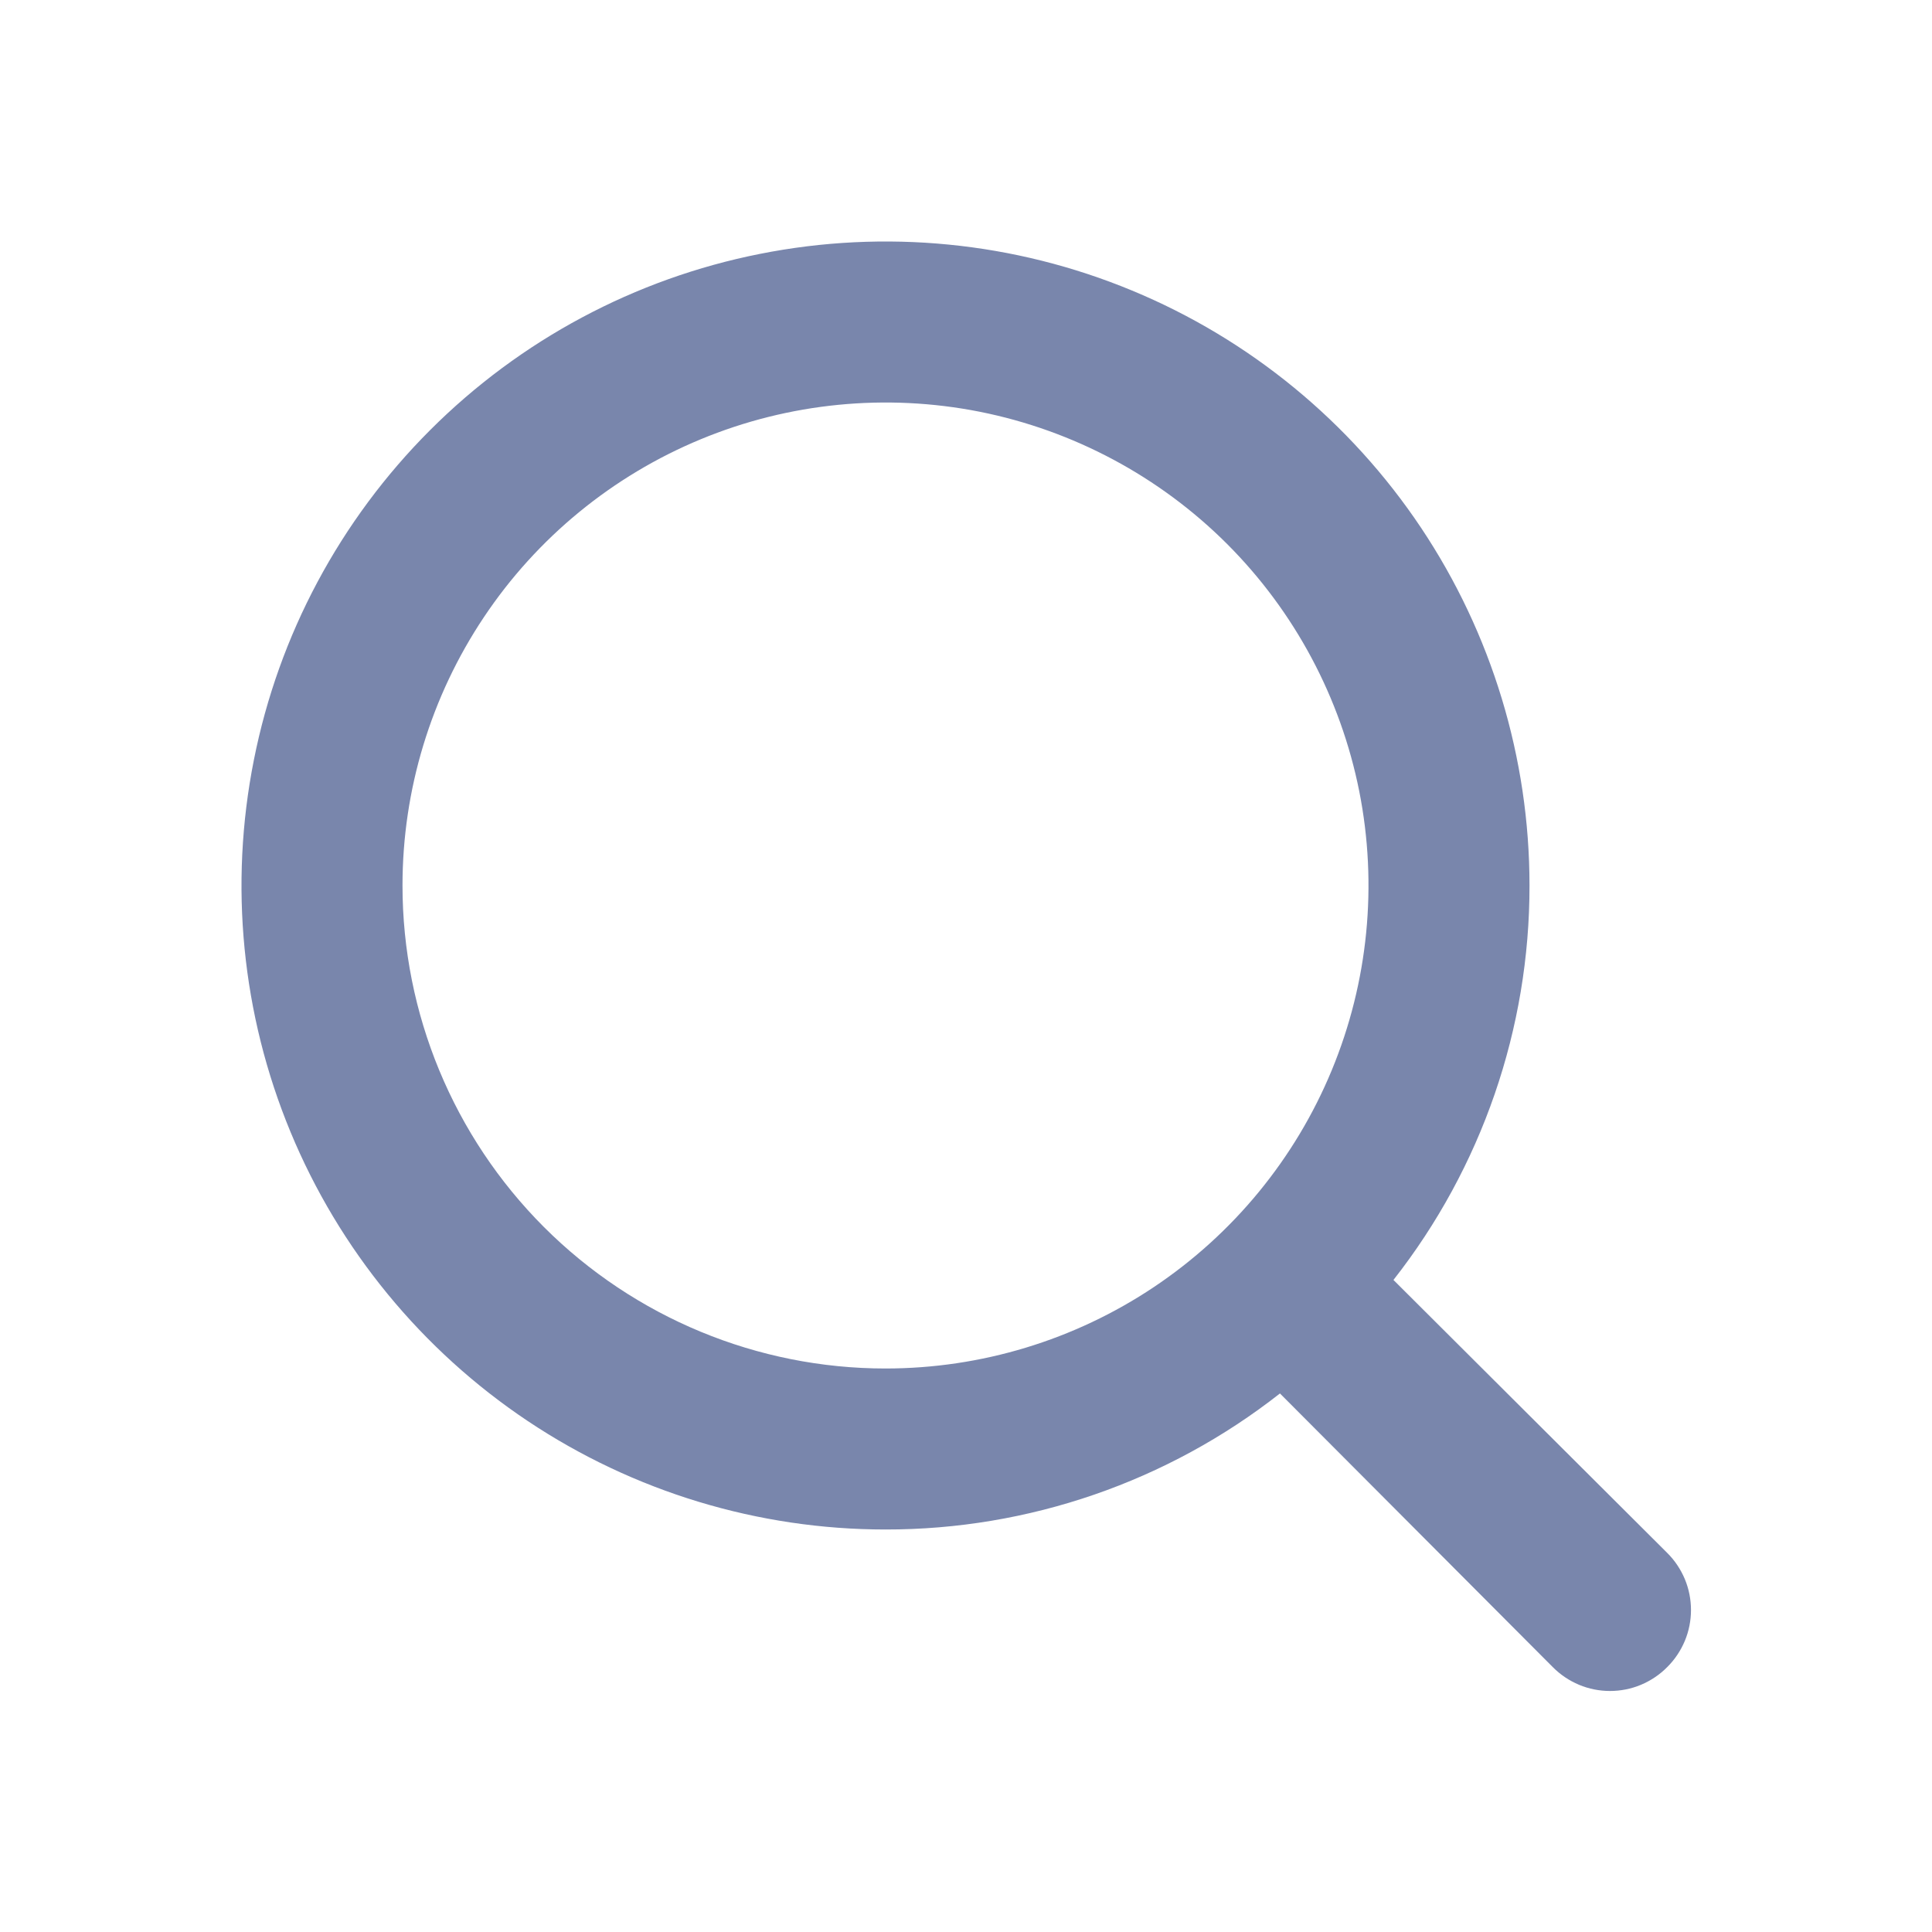
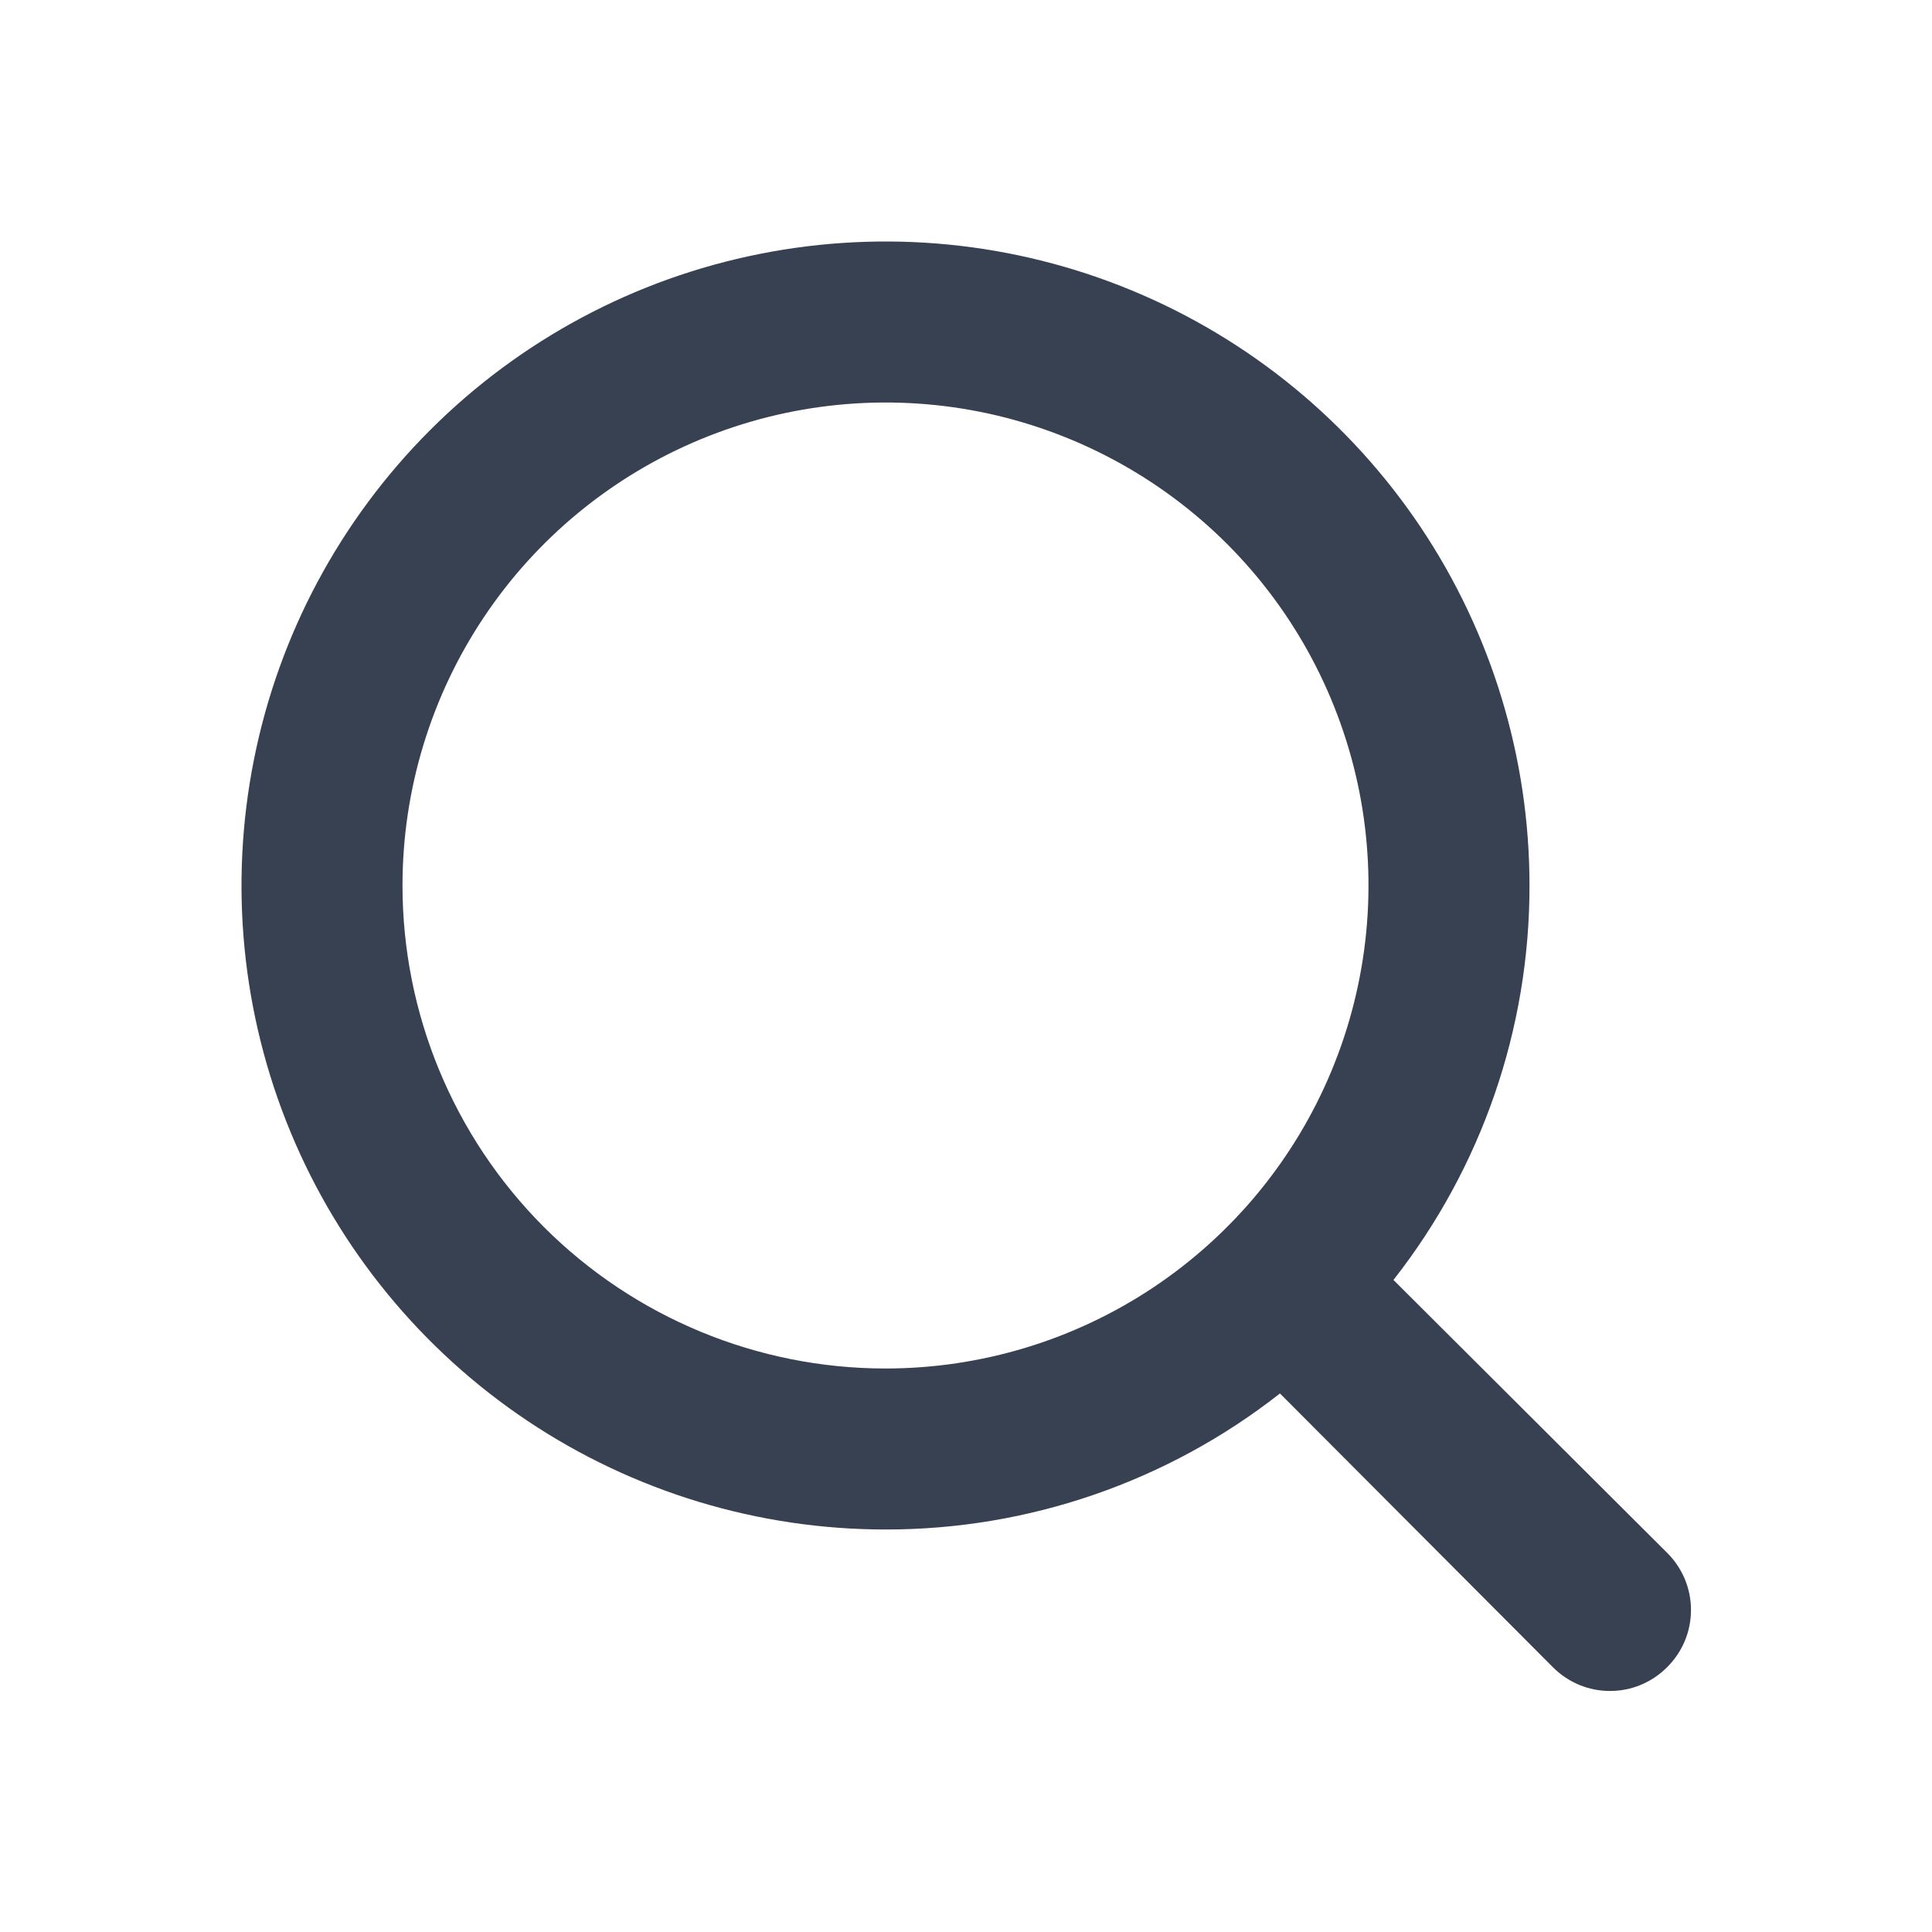
<svg xmlns="http://www.w3.org/2000/svg" width="24" height="24" viewBox="0 0 24 24" fill="none">
-   <path d="M20.71 19.29L17.31 15.9C18.407 14.502 19.002 12.777 19 11C19 9.418 18.531 7.871 17.652 6.555C16.773 5.24 15.523 4.214 14.062 3.609C12.6 3.003 10.991 2.845 9.439 3.154C7.887 3.462 6.462 4.224 5.343 5.343C4.224 6.462 3.462 7.887 3.154 9.439C2.845 10.991 3.003 12.6 3.609 14.062C4.214 15.523 5.24 16.773 6.555 17.652C7.871 18.531 9.418 19 11 19C12.777 19.002 14.502 18.407 15.9 17.31L19.29 20.71C19.383 20.804 19.494 20.878 19.615 20.929C19.737 20.98 19.868 21.006 20 21.006C20.132 21.006 20.263 20.98 20.385 20.929C20.506 20.878 20.617 20.804 20.71 20.71C20.804 20.617 20.878 20.506 20.929 20.385C20.98 20.263 21.006 20.132 21.006 20C21.006 19.868 20.98 19.737 20.929 19.615C20.878 19.494 20.804 19.383 20.71 19.29ZM5 11C5 9.813 5.352 8.653 6.011 7.667C6.67 6.68 7.608 5.911 8.704 5.457C9.8 5.003 11.007 4.884 12.171 5.115C13.334 5.347 14.403 5.918 15.243 6.757C16.082 7.596 16.653 8.666 16.885 9.829C17.116 10.993 16.997 12.2 16.543 13.296C16.089 14.393 15.32 15.329 14.333 15.989C13.347 16.648 12.187 17 11 17C9.409 17 7.883 16.368 6.757 15.243C5.632 14.117 5 12.591 5 11Z" fill="#7986AC" />
+   <path d="M20.71 19.29L17.31 15.9C18.407 14.502 19.002 12.777 19 11C19 9.418 18.531 7.871 17.652 6.555C16.773 5.24 15.523 4.214 14.062 3.609C12.6 3.003 10.991 2.845 9.439 3.154C7.887 3.462 6.462 4.224 5.343 5.343C4.224 6.462 3.462 7.887 3.154 9.439C2.845 10.991 3.003 12.6 3.609 14.062C4.214 15.523 5.24 16.773 6.555 17.652C7.871 18.531 9.418 19 11 19C12.777 19.002 14.502 18.407 15.9 17.31L19.29 20.71C19.383 20.804 19.494 20.878 19.615 20.929C19.737 20.98 19.868 21.006 20 21.006C20.132 21.006 20.263 20.98 20.385 20.929C20.506 20.878 20.617 20.804 20.71 20.71C20.804 20.617 20.878 20.506 20.929 20.385C20.98 20.263 21.006 20.132 21.006 20C21.006 19.868 20.98 19.737 20.929 19.615C20.878 19.494 20.804 19.383 20.71 19.29ZM5 11C5 9.813 5.352 8.653 6.011 7.667C6.67 6.68 7.608 5.911 8.704 5.457C9.8 5.003 11.007 4.884 12.171 5.115C13.334 5.347 14.403 5.918 15.243 6.757C16.082 7.596 16.653 8.666 16.885 9.829C17.116 10.993 16.997 12.2 16.543 13.296C16.089 14.393 15.32 15.329 14.333 15.989C13.347 16.648 12.187 17 11 17C9.409 17 7.883 16.368 6.757 15.243C5.632 14.117 5 12.591 5 11Z" fill="#374151" />
</svg>
